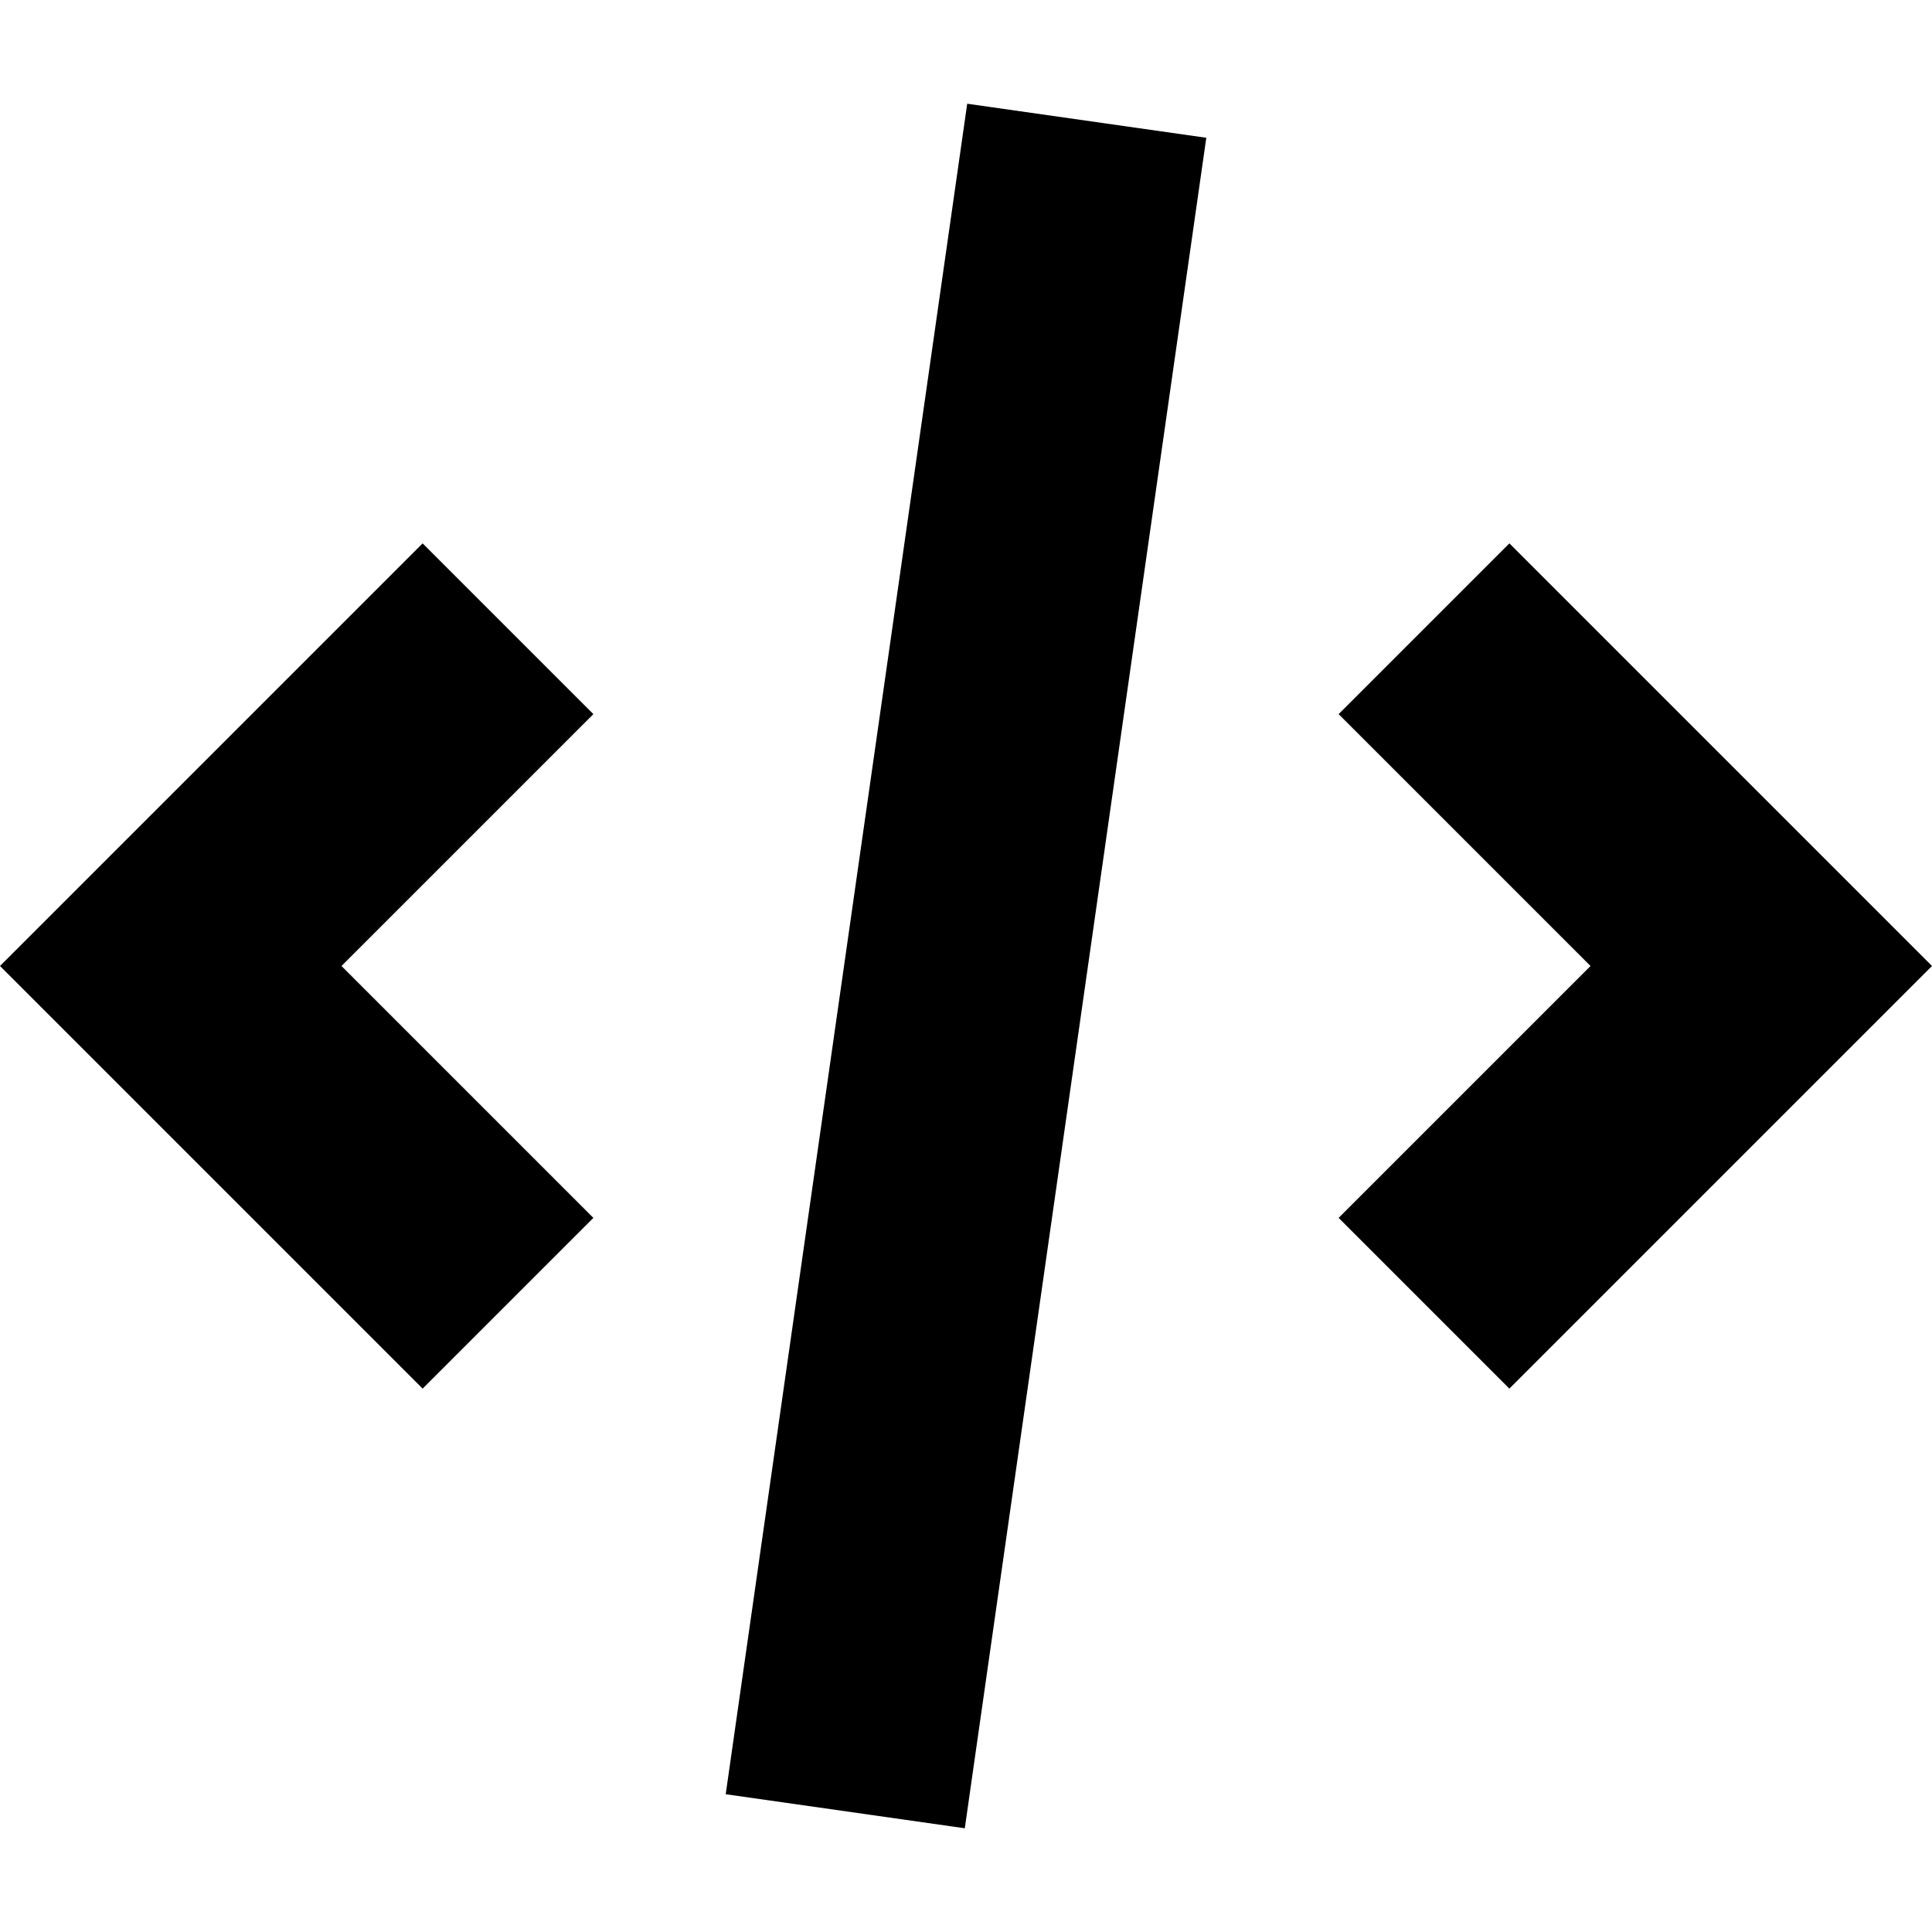
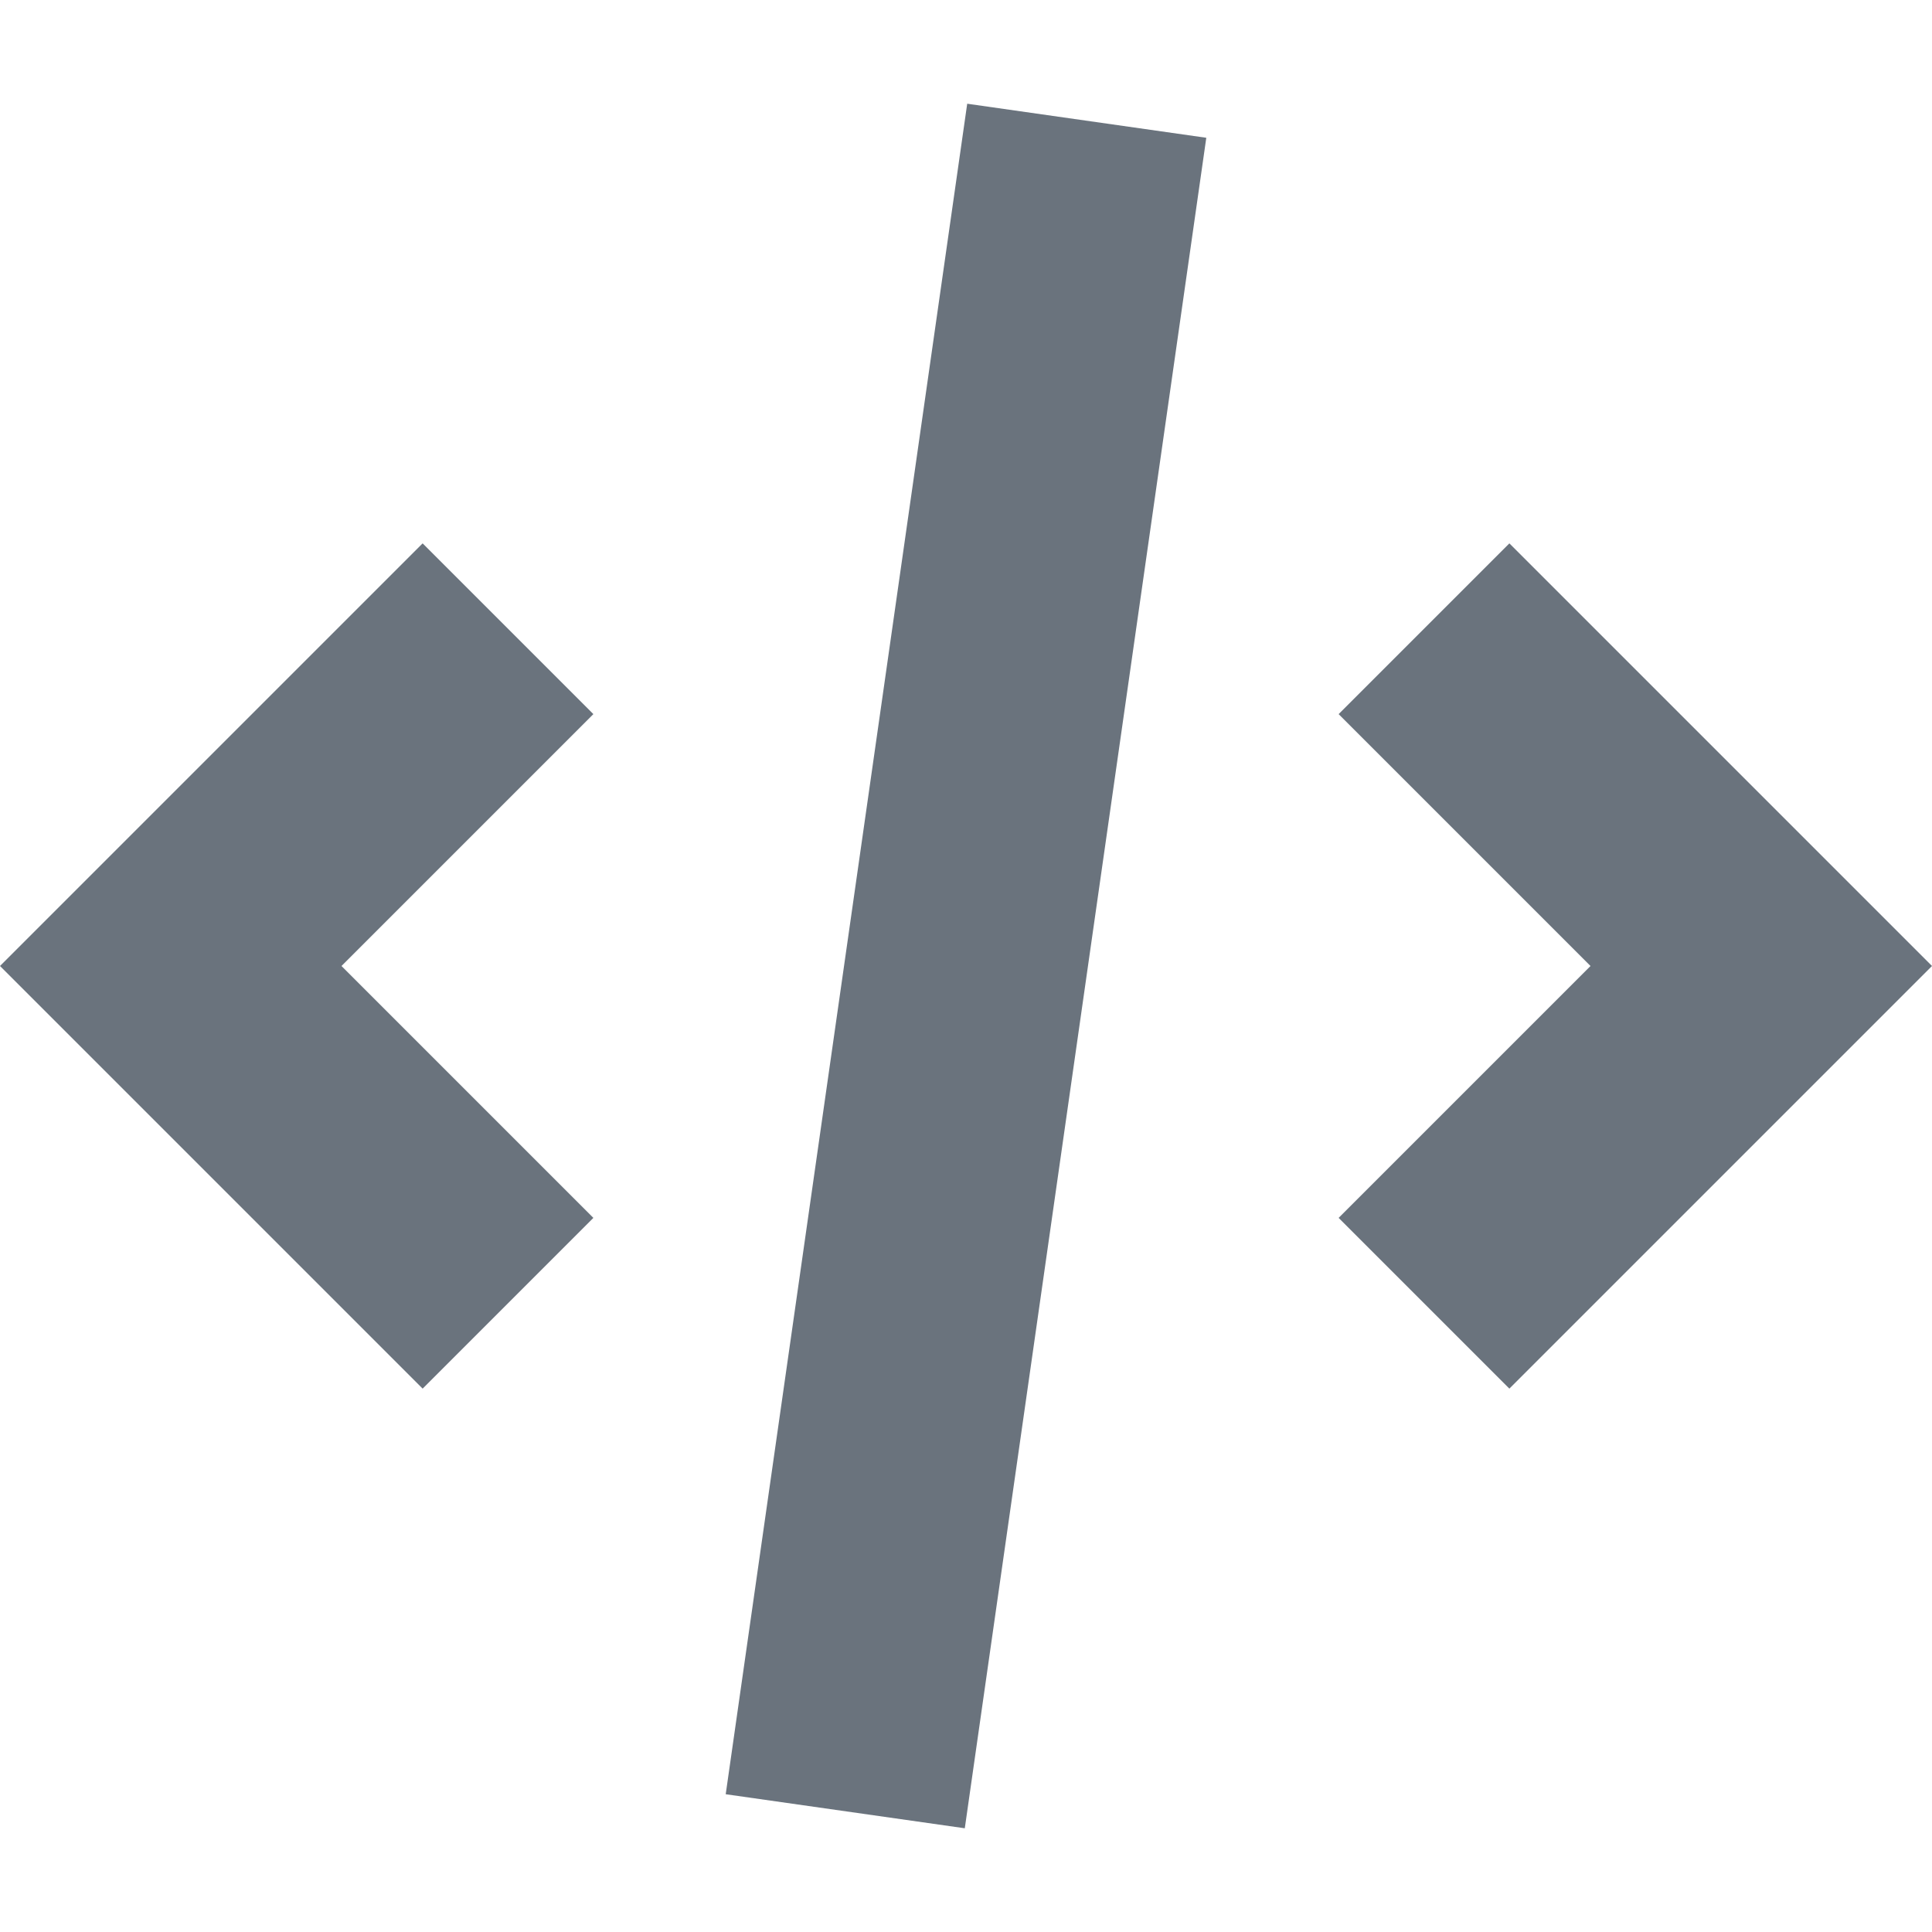
<svg xmlns="http://www.w3.org/2000/svg" width="800px" height="800px" viewBox="0 0 16 16" fill="none">
-   <path d="M8.01 0.859L6.01 14.859L7.99 15.141L9.99 1.141L8.01 0.859Z" fill="#000000" />
-   <path d="M12.5 11.5L11.086 10.086L13.172 8L11.086 5.914L12.5 4.5L16 8L12.5 11.5Z" fill="#000000" />
-   <path d="M2.828 8L4.914 10.086L3.5 11.5L0 8L3.5 4.5L4.914 5.914L2.828 8Z" fill="#000000" />
+   <path d="M8.01 0.859L6.01 14.859L7.99 15.141L9.99 1.141L8.01 0.859Z" fill="#6a737d" />
+   <path d="M12.5 11.5L11.086 10.086L13.172 8L11.086 5.914L12.5 4.5L16 8L12.5 11.5Z" fill="#6a737d" />
+   <path d="M2.828 8L4.914 10.086L3.5 11.5L0 8L3.5 4.5L4.914 5.914L2.828 8Z" fill="#6a737d" />
</svg>
